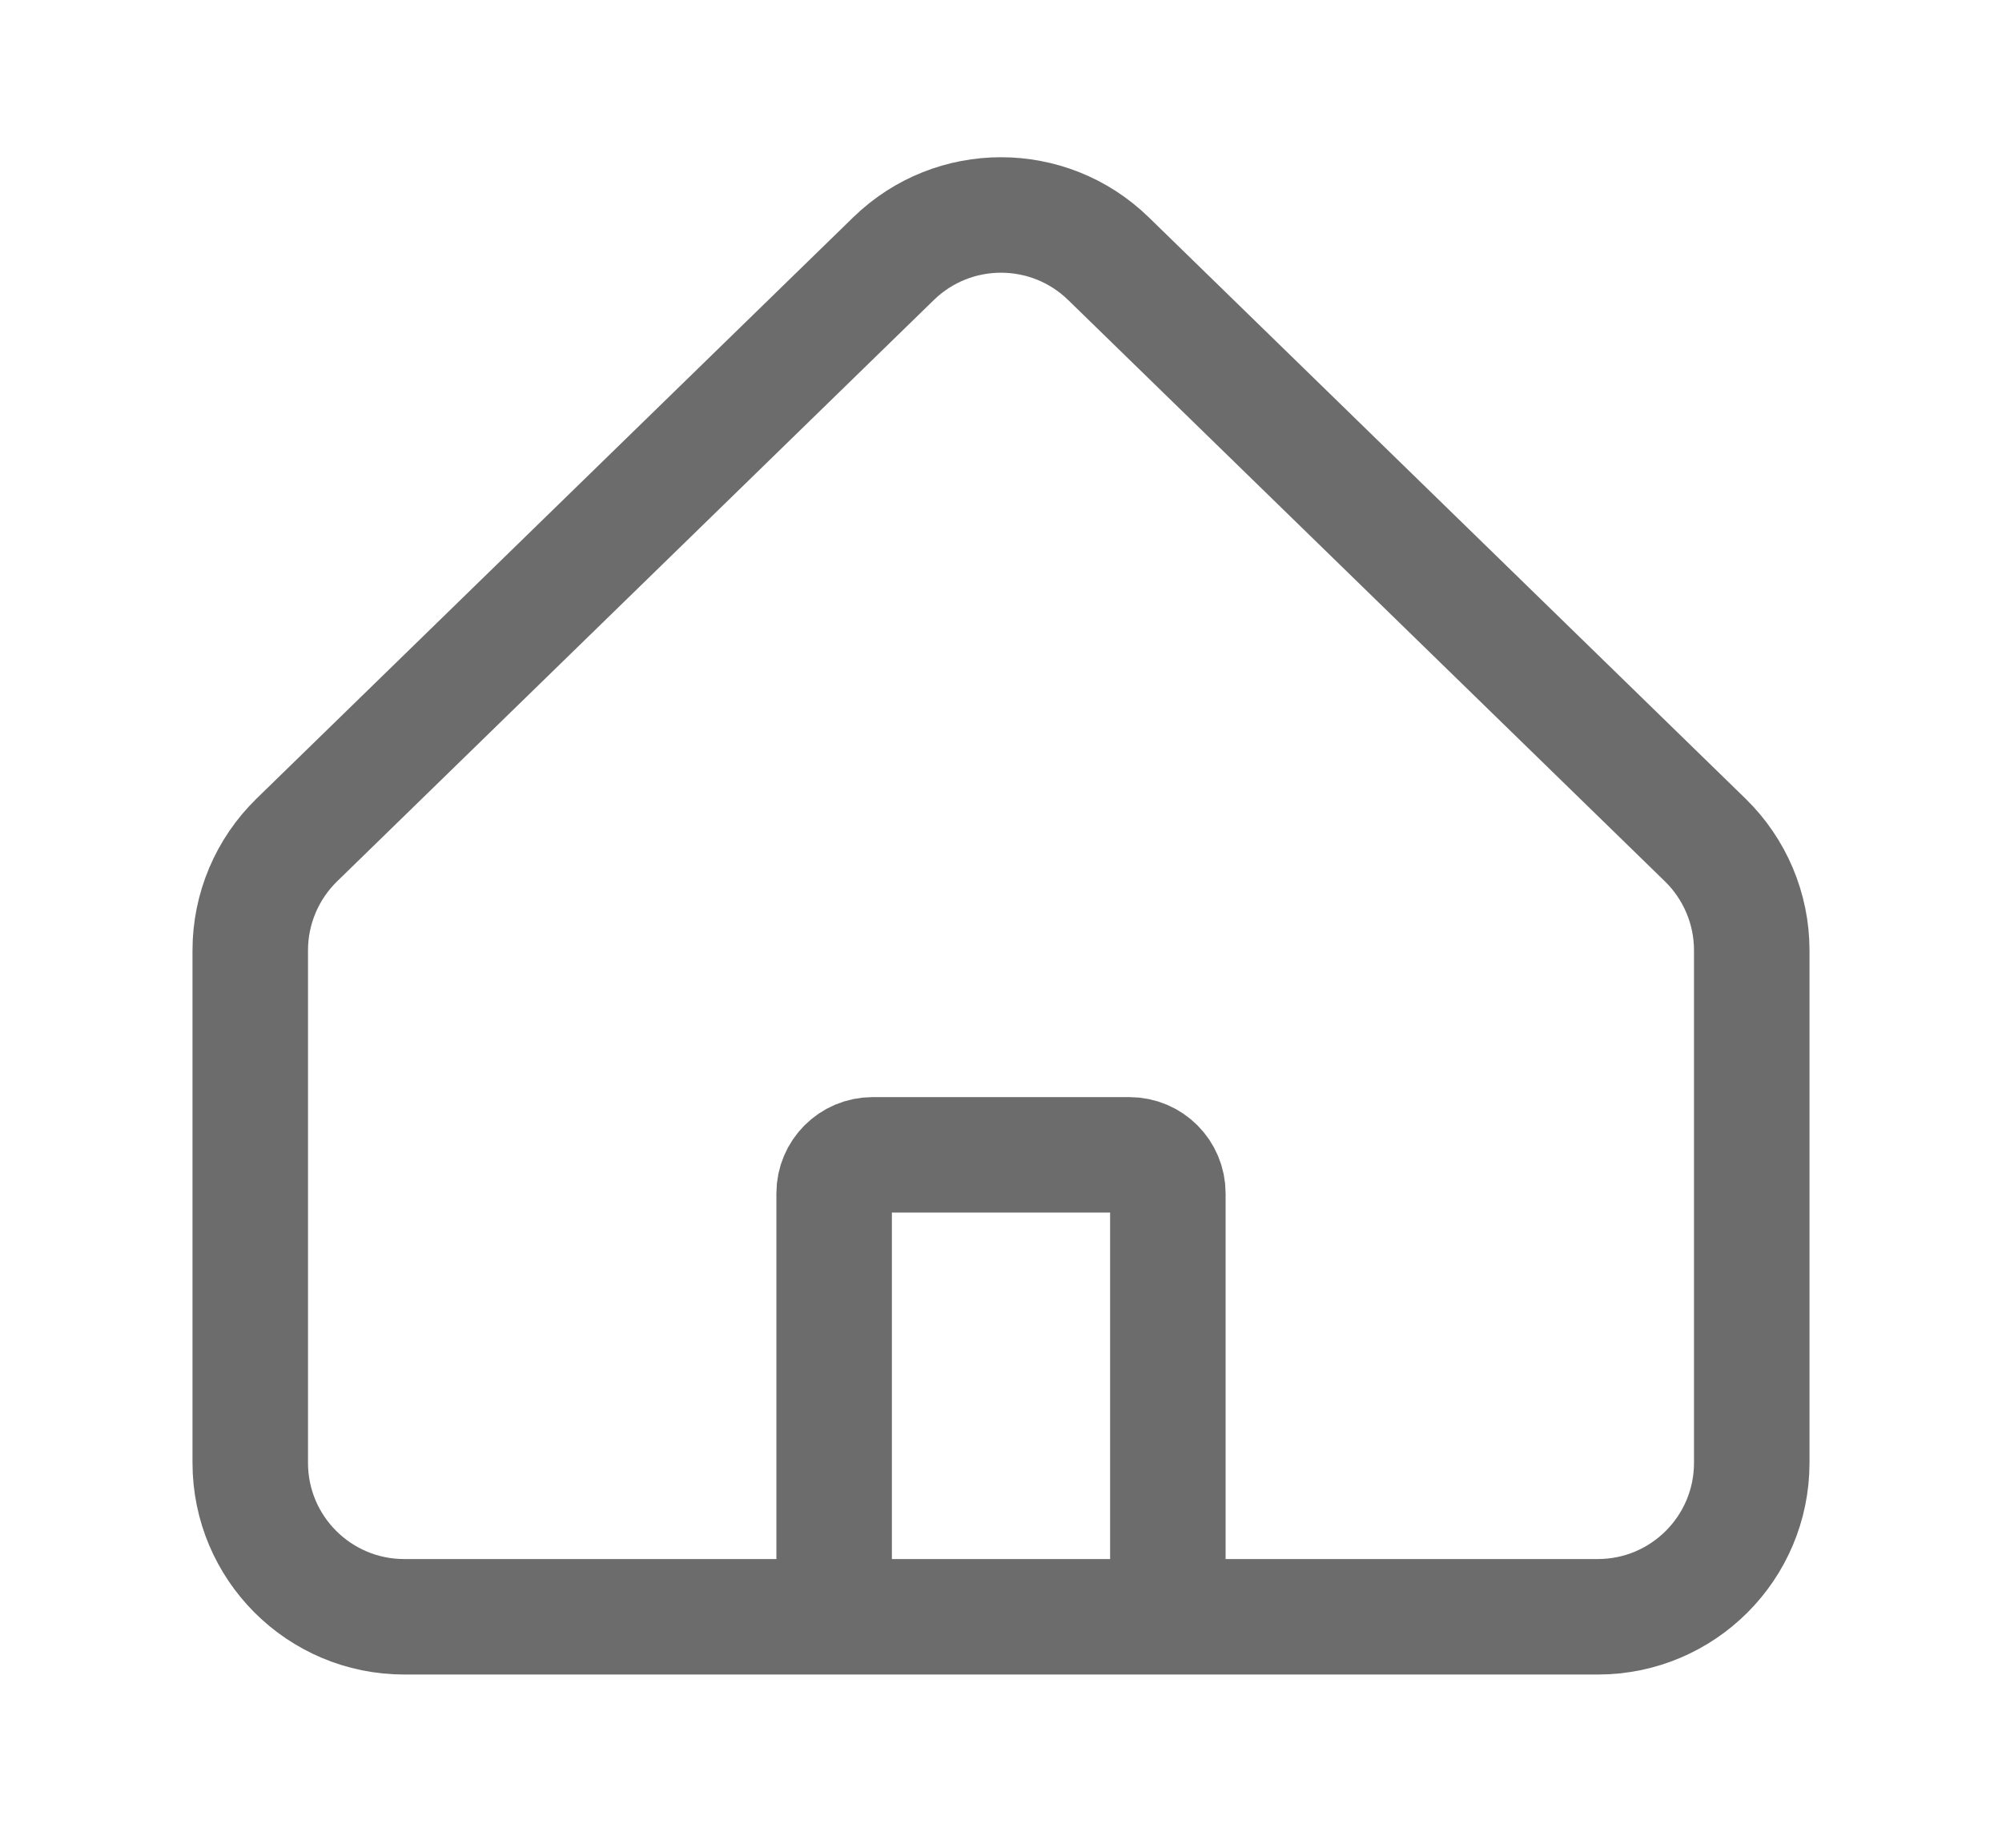
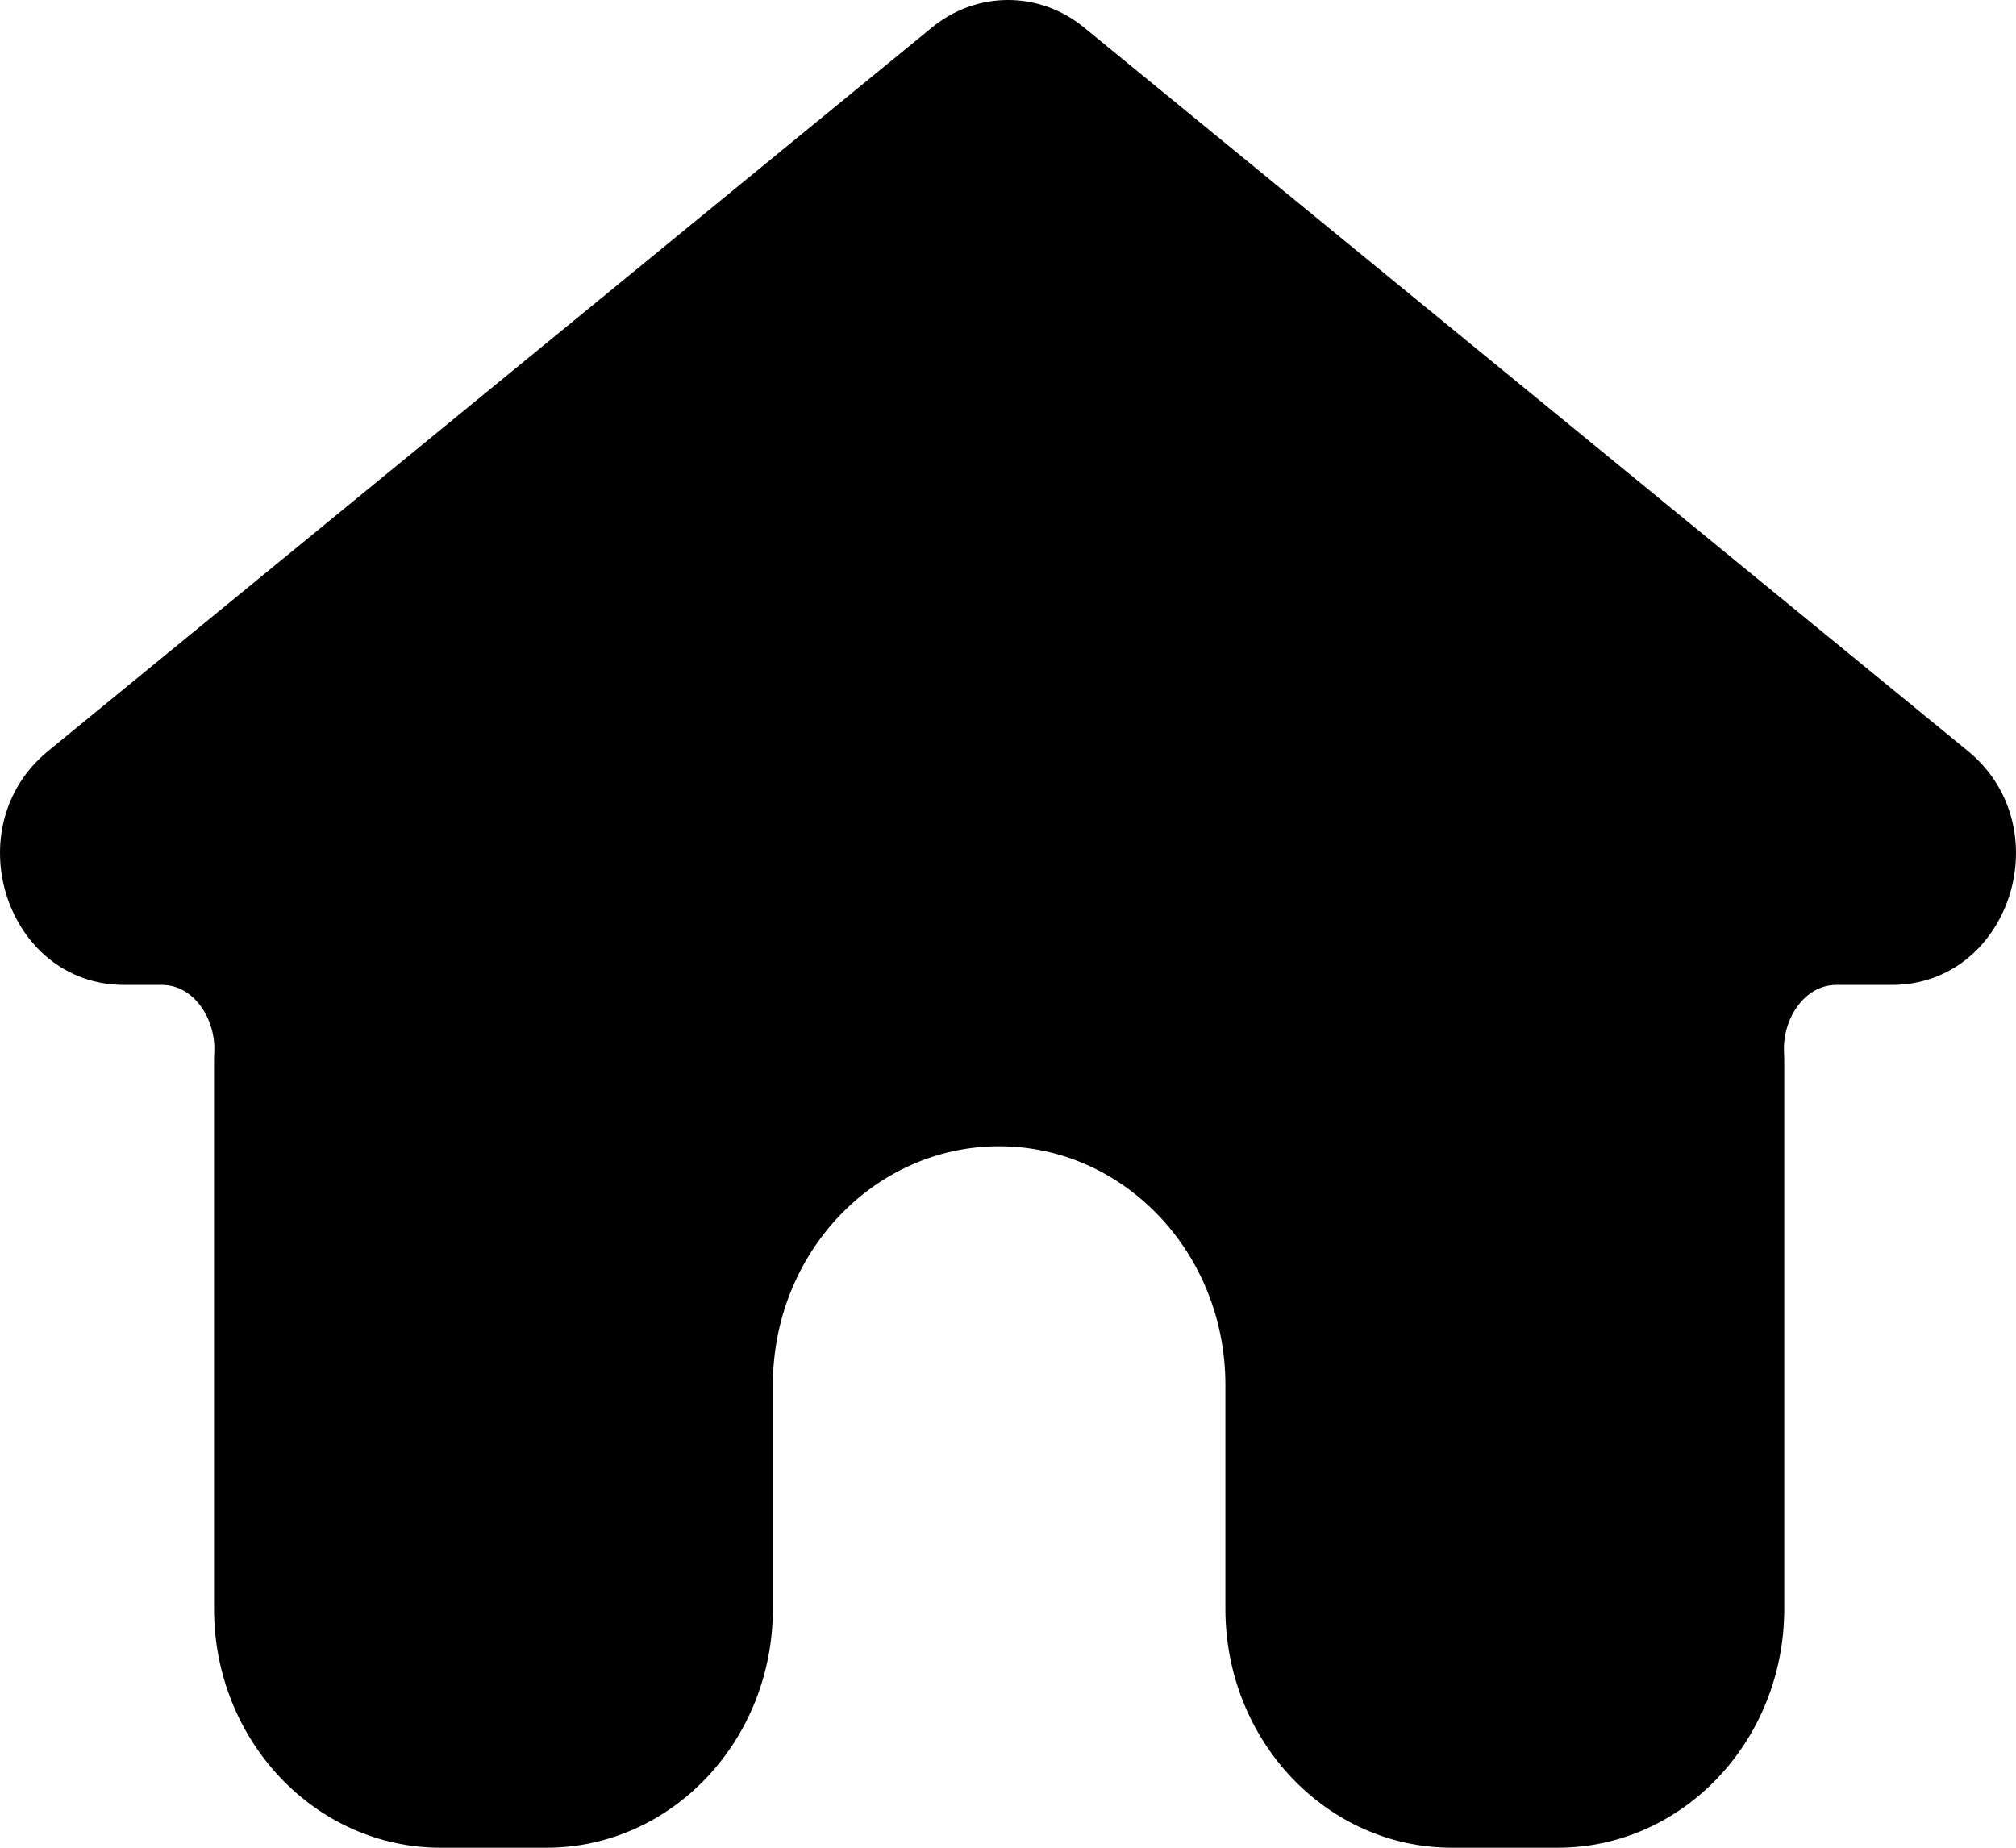
- <svg xmlns="http://www.w3.org/2000/svg" width="26" height="24" viewBox="0 0 26 24" fill="none">
-   <path d="M10.833 21H5.25C4.145 21 3.25 20.105 3.25 19V12.344C3.25 11.804 3.468 11.288 3.854 10.911L11.604 3.36C12.381 2.603 13.619 2.603 14.396 3.36L22.146 10.911C22.532 11.288 22.75 11.804 22.75 12.344V19C22.75 20.105 21.855 21 20.75 21H15.167M10.833 21V15.5C10.833 15.224 11.057 15 11.333 15H14.667C14.943 15 15.167 15.224 15.167 15.5V21M10.833 21H15.167" stroke="#6C6C6C" stroke-width="1.5" />
+ <svg xmlns="http://www.w3.org/2000/svg" width="24" height="22" viewBox="0 0 24 22" fill="none">
+   <path fill-rule="evenodd" clip-rule="evenodd" d="M12.905 0.327C12.373 -0.109 11.627 -0.109 11.095 0.327L0.574 8.941C-0.537 9.85 0.073 11.727 1.479 11.727H1.93C2.304 11.727 2.568 12.127 2.551 12.522C2.549 12.563 2.548 12.604 2.548 12.645V19.155C2.548 20.726 3.756 22 5.246 22H6.504C7.994 22 9.201 20.726 9.201 19.155V16.488C9.201 14.919 10.407 13.648 11.895 13.648C13.382 13.648 14.588 14.919 14.588 16.488V19.155C14.588 20.726 15.795 22 17.285 22H18.544C20.033 22 21.241 20.726 21.241 19.155V12.646C21.241 12.604 21.24 12.563 21.238 12.522C21.221 12.127 21.485 11.727 21.86 11.727H22.521C23.927 11.727 24.537 9.85 23.426 8.941L12.905 0.327Z" fill="black" />
</svg>
